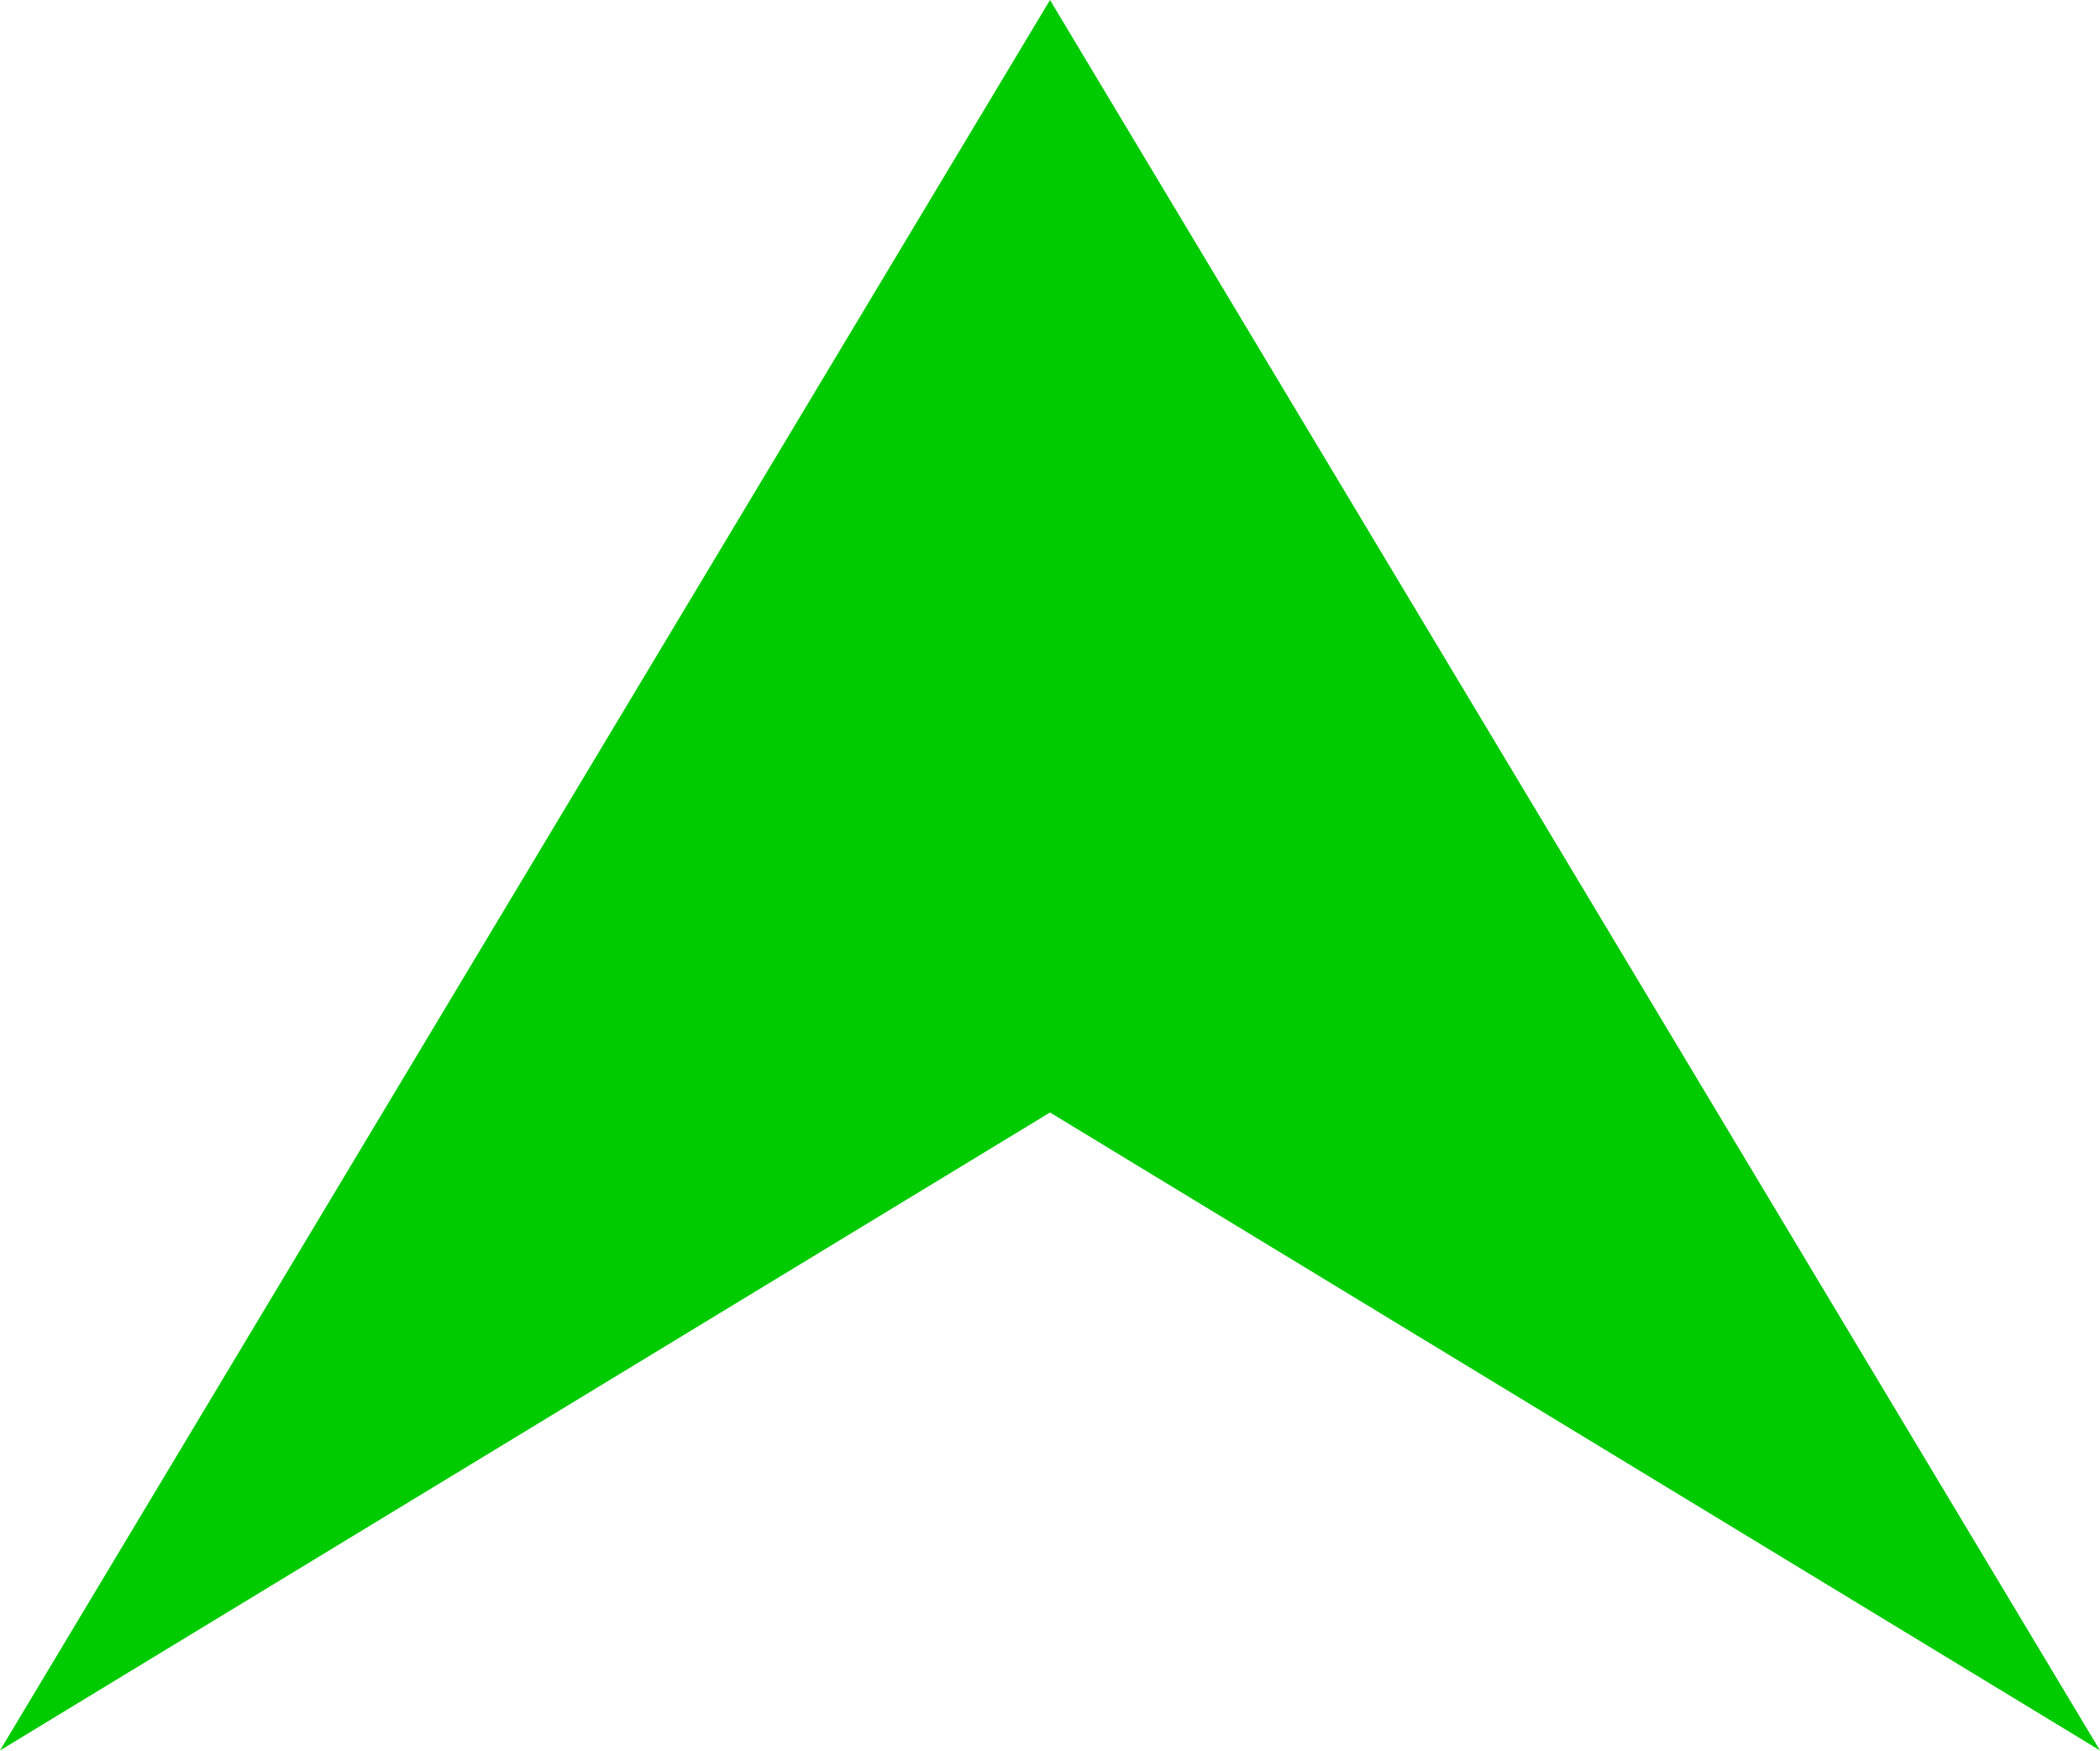
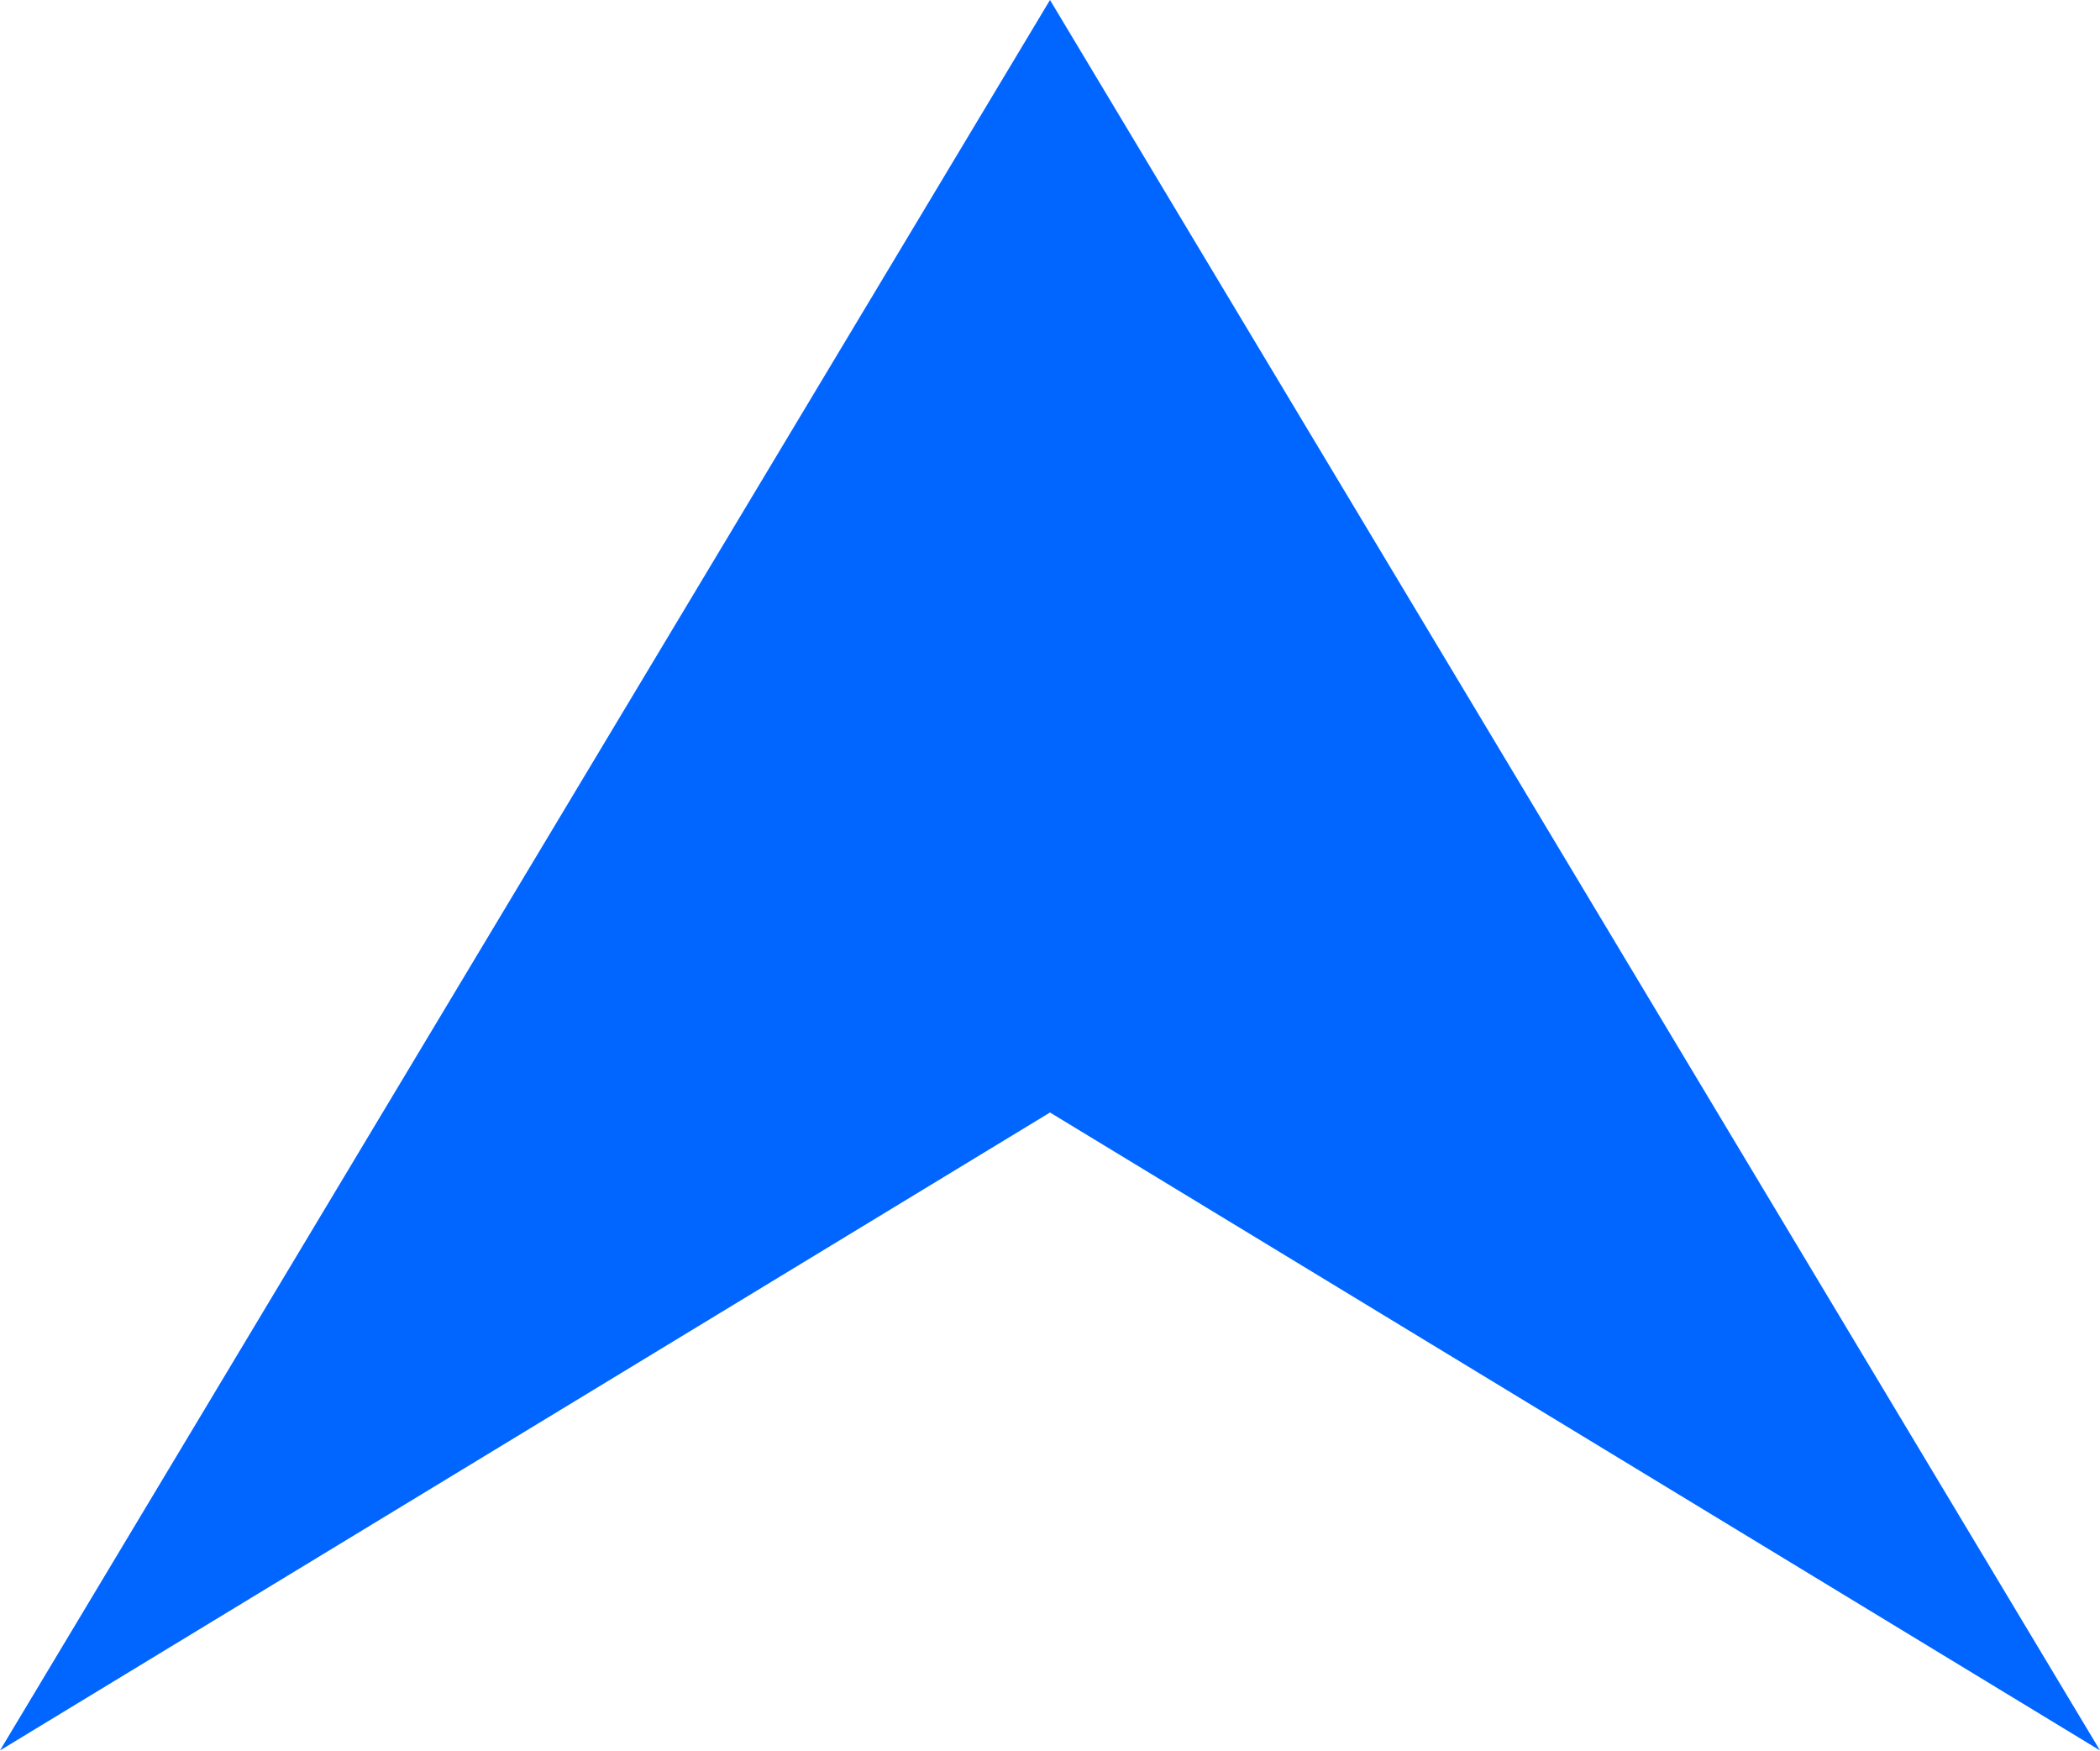
<svg xmlns="http://www.w3.org/2000/svg" width="24" height="20" viewBox="0 0 24 20" version="1.1" id="svg751" xmlnsSvg="http://www.w3.org/2000/svg">
  <defs id="defs755" />
-   <g id="g3393" transform="rotate(-90,10,10)" style="fill:#00cb00;fill-opacity:1">
-     <path d="M 20,12 0,24 7.289,12 0,0 Z" id="path749" style="fill:#00cb00;fill-opacity:1" />
+   <g id="g3393" transform="rotate(-90,10,10)" style="fill:#0066ff;fill-opacity:1">
+     <path d="M 20,12 0,24 7.289,12 0,0 Z" id="path749" style="fill:#0066ff;fill-opacity:1" />
  </g>
</svg>
